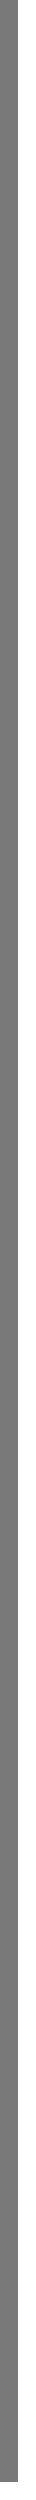
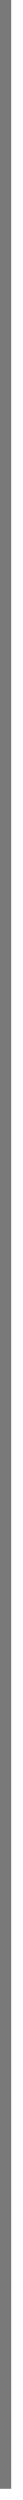
- <svg xmlns="http://www.w3.org/2000/svg" version="1.1" width="2px" height="139px">
-   <g transform="matrix(1 0 0 1 -1116 -175 )">
-     <path d="M 1116.5 175  L 1116.5 313  " stroke-width="1" stroke="#797979" fill="none" />
+ <svg xmlns="http://www.w3.org/2000/svg" version="1.1" width="2px" height="223px">
+   <g transform="matrix(1 0 0 1 -1269 -315 )">
+     <path d="M 1269.5 315  L 1269.5 537  " stroke-width="1" stroke="#797979" fill="none" />
  </g>
</svg>
